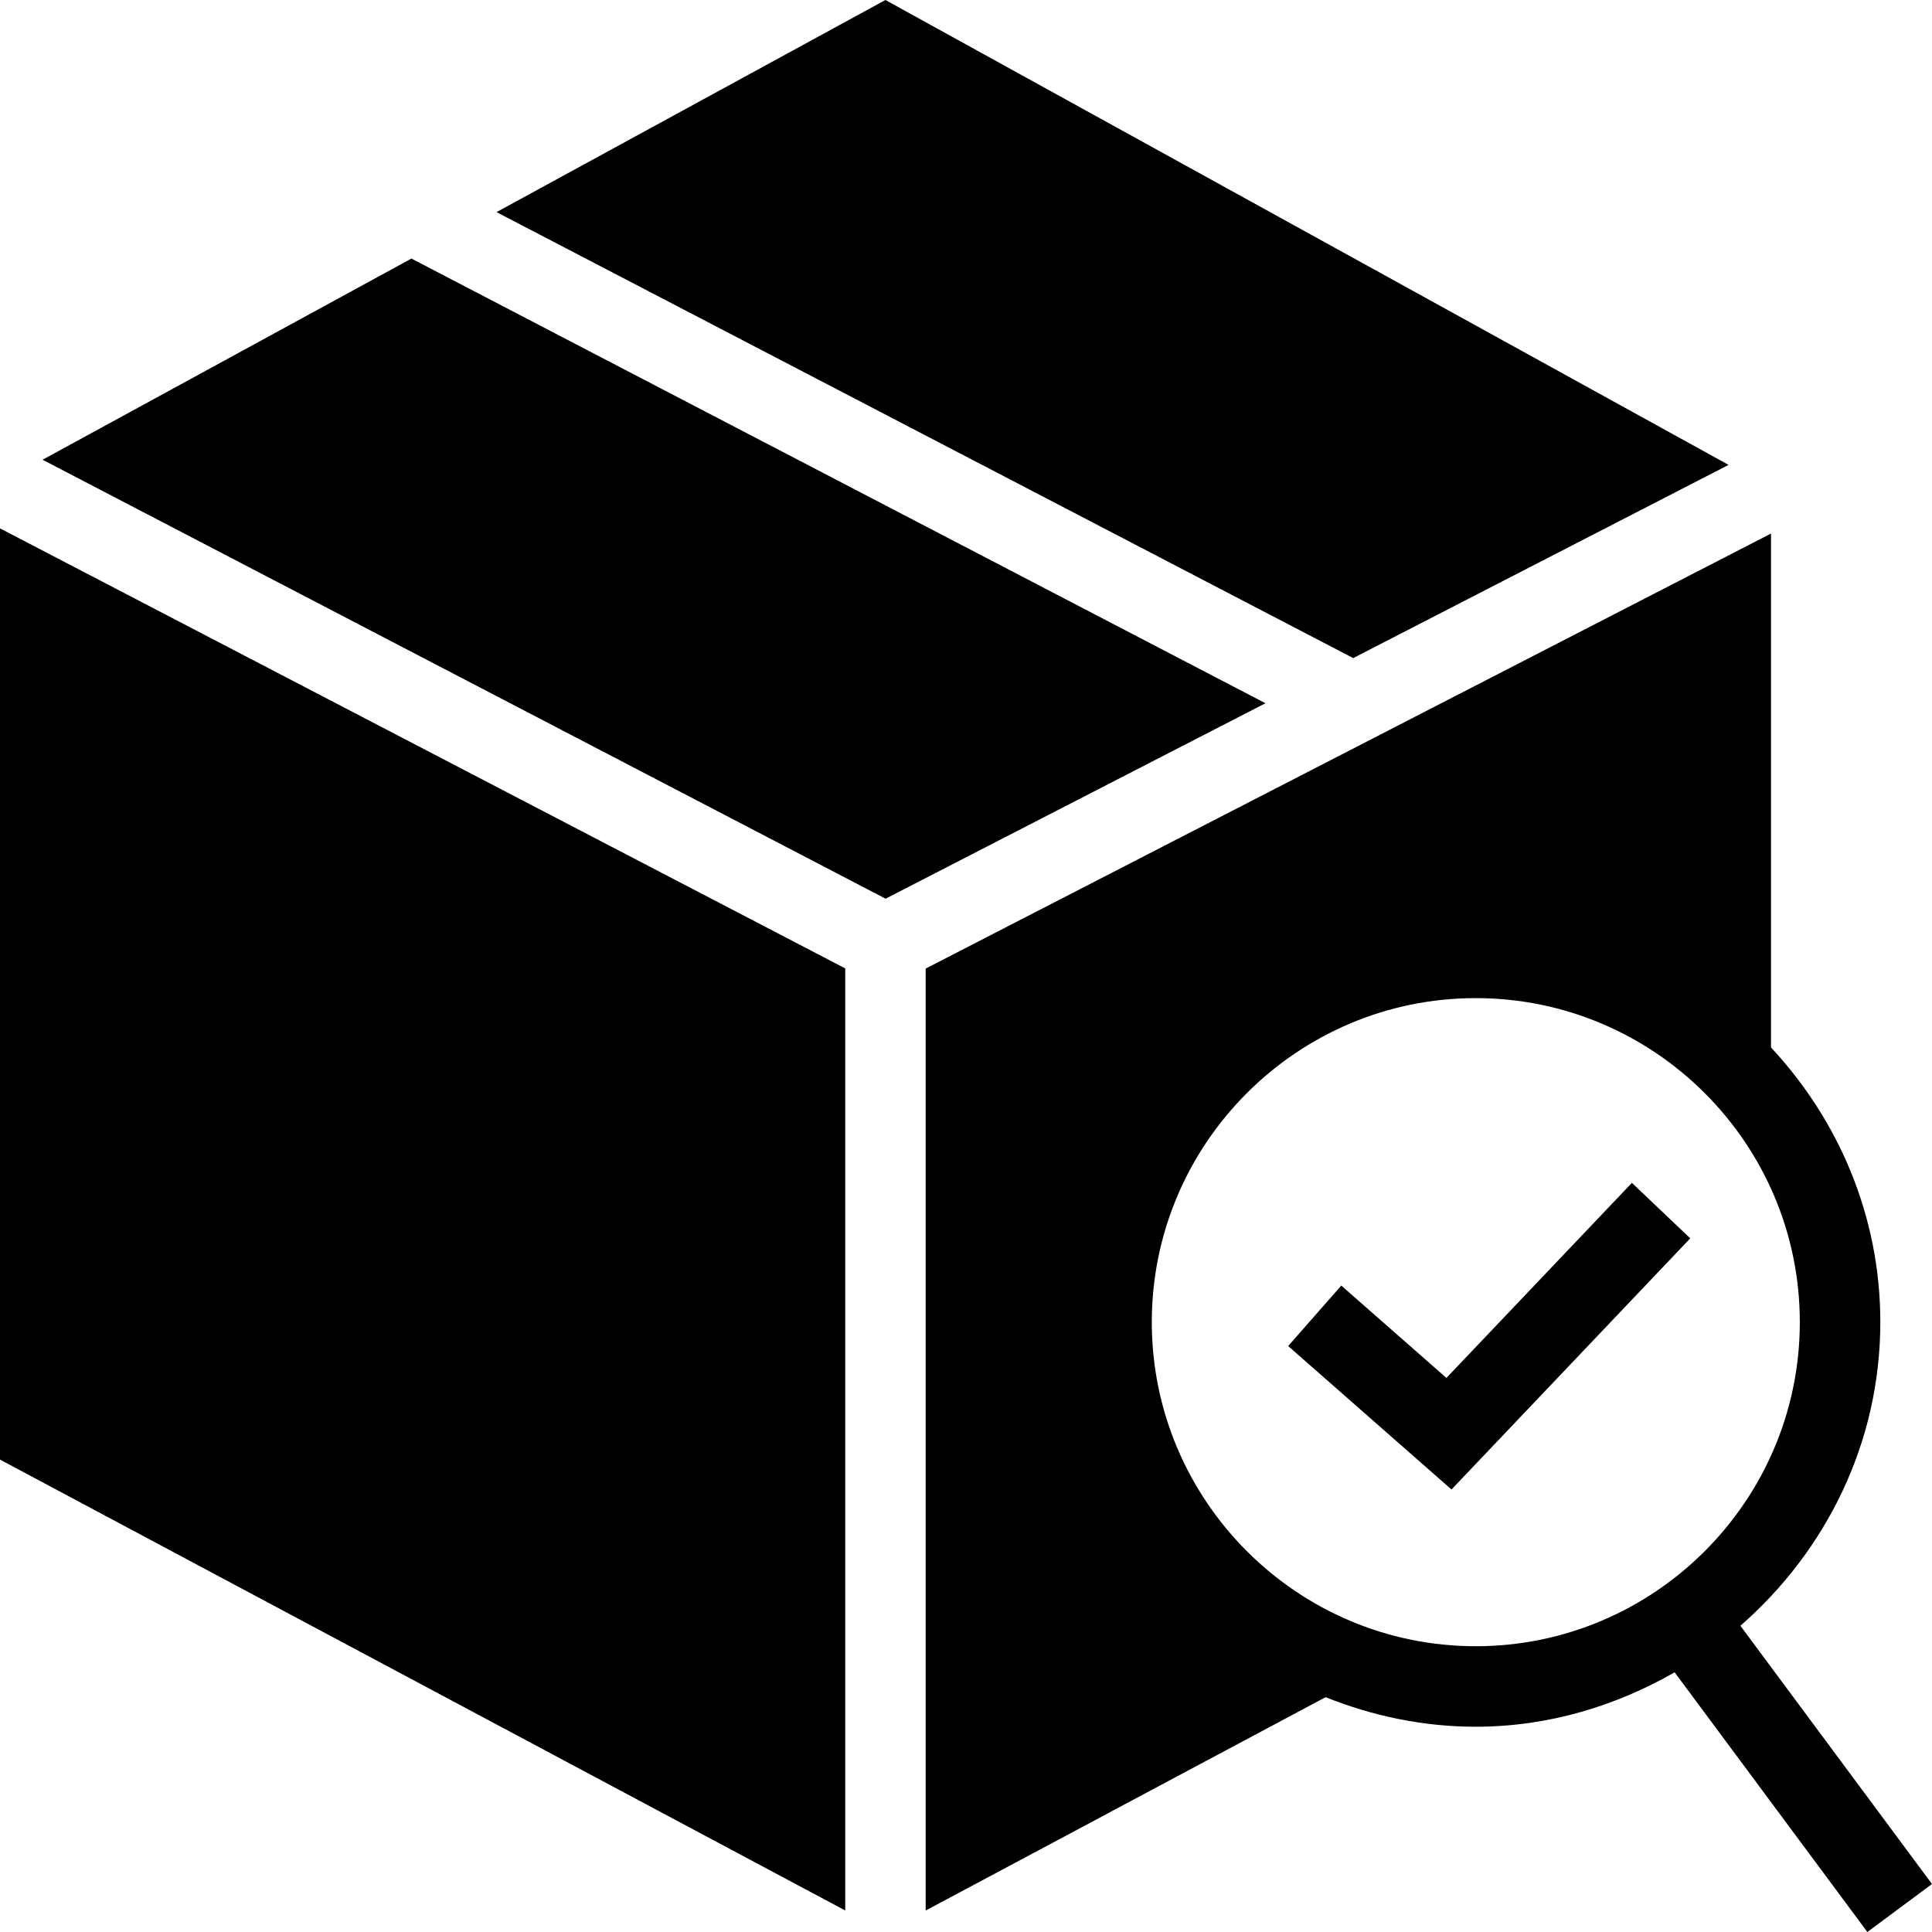
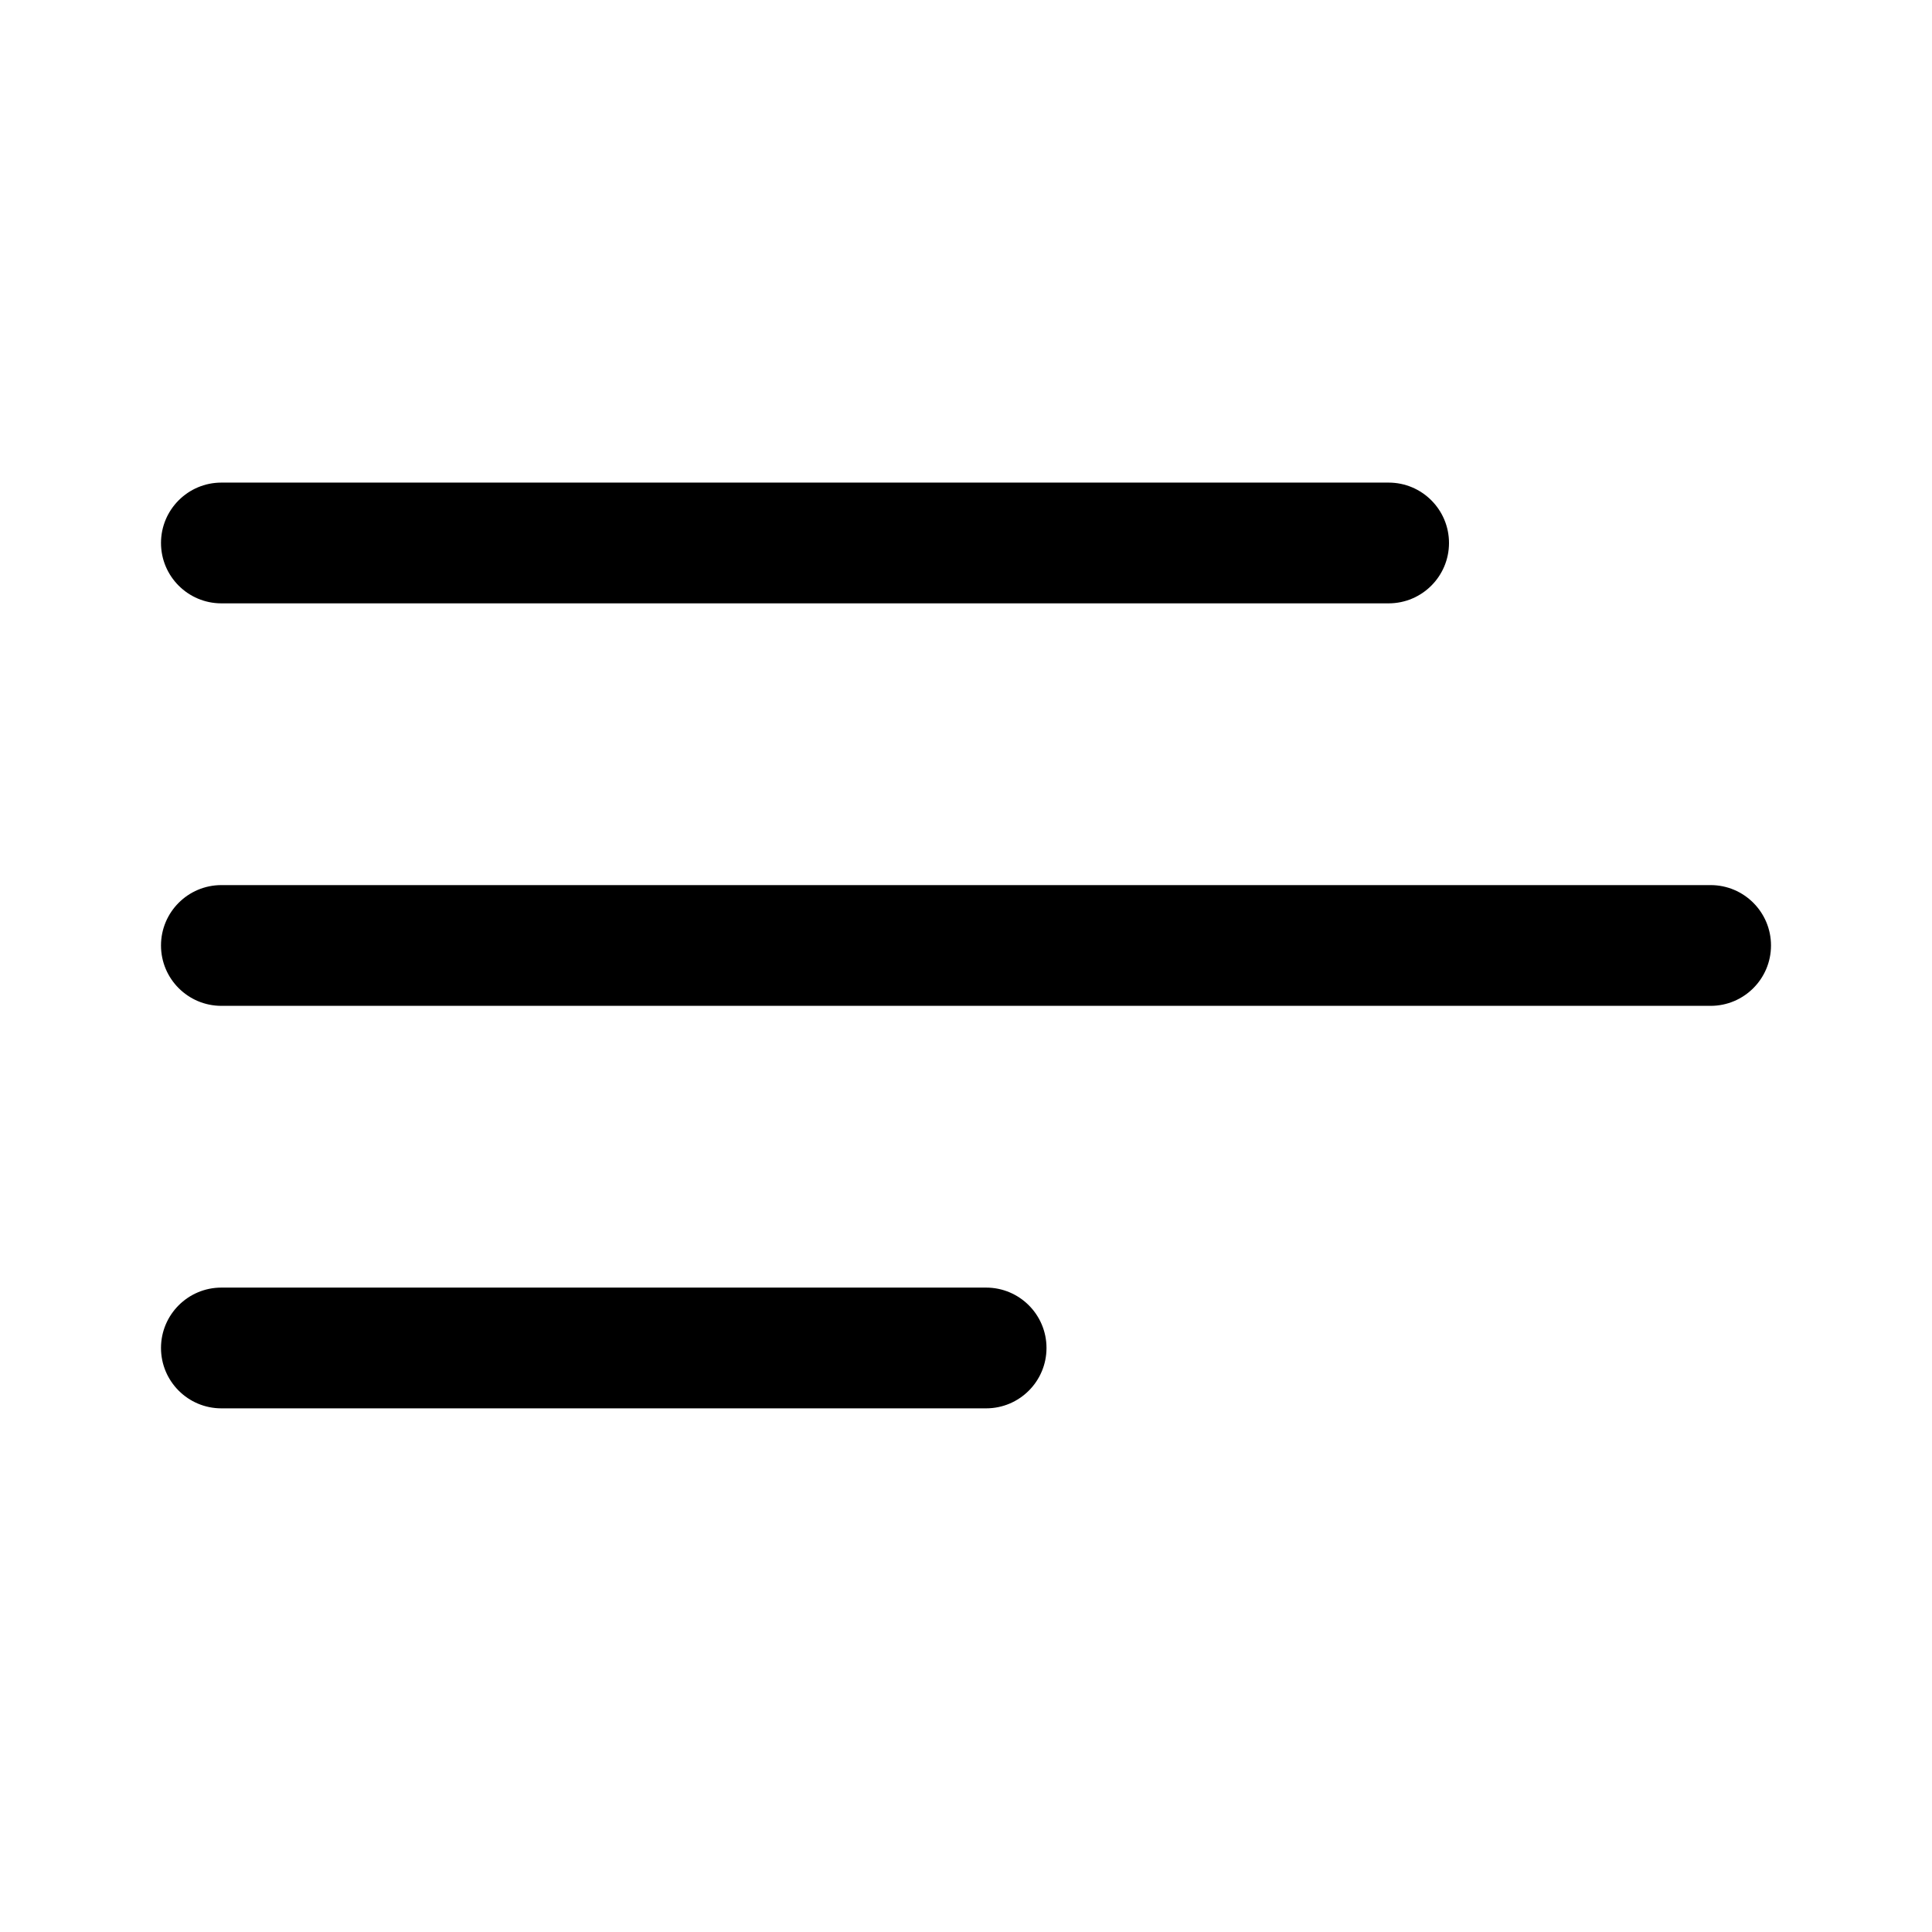
- <svg xmlns="http://www.w3.org/2000/svg" width="24" height="24" fill-rule="evenodd" clip-rule="evenodd">
-   <path d="M17.968 17.117l-1.306-1.147-.66.751 2.029 1.782 2.966-3.12-.725-.689-2.304 2.423zm4.39-.693c0-2.218-1.806-4.025-4.026-4.025-2.218 0-4.024 1.807-4.024 4.025 0 2.218 1.806 4.026 4.024 4.026 2.22 0 4.026-1.808 4.026-4.026zm1.642 6.98l-.803.596-2.394-3.226c-.731.418-1.567.676-2.471.676-.66 0-1.288-.136-1.865-.367l-4.968 2.65v-11.701l10.501-5.404v6.384c.836.897 1.358 2.091 1.358 3.412 0 1.51-.683 2.85-1.738 3.772l2.38 3.208zm-2.527-17.629l-10.474-5.775-4.831 2.635 10.642 5.54 4.663-2.4zm-16.362-2.563l-4.582 2.499 10.472 5.453 4.719-2.428-10.609-5.524zm-5.112 3.351l10.501 5.467v11.703l-10.501-5.602v-11.568z" />
+ <svg xmlns="http://www.w3.org/2000/svg" clip-rule="evenodd" fill-rule="evenodd" stroke-linejoin="round" stroke-miterlimit="2" viewBox="0 0 24 24">
+   <path d="m13 16.745c0-.414-.336-.75-.75-.75h-9.5c-.414 0-.75.336-.75.75s.336.75.75.75h9.5c.414 0 .75-.336.75-.75zm9-5c0-.414-.336-.75-.75-.75h-18.5c-.414 0-.75.336-.75.75s.336.75.75.75h18.5c.414 0 .75-.336.75-.75zm-4-5c0-.414-.336-.75-.75-.75h-14.5c-.414 0-.75.336-.75.75s.336.75.75.75h14.5c.414 0 .75-.336.75-.75z" fill-rule="nonzero" />
</svg>
